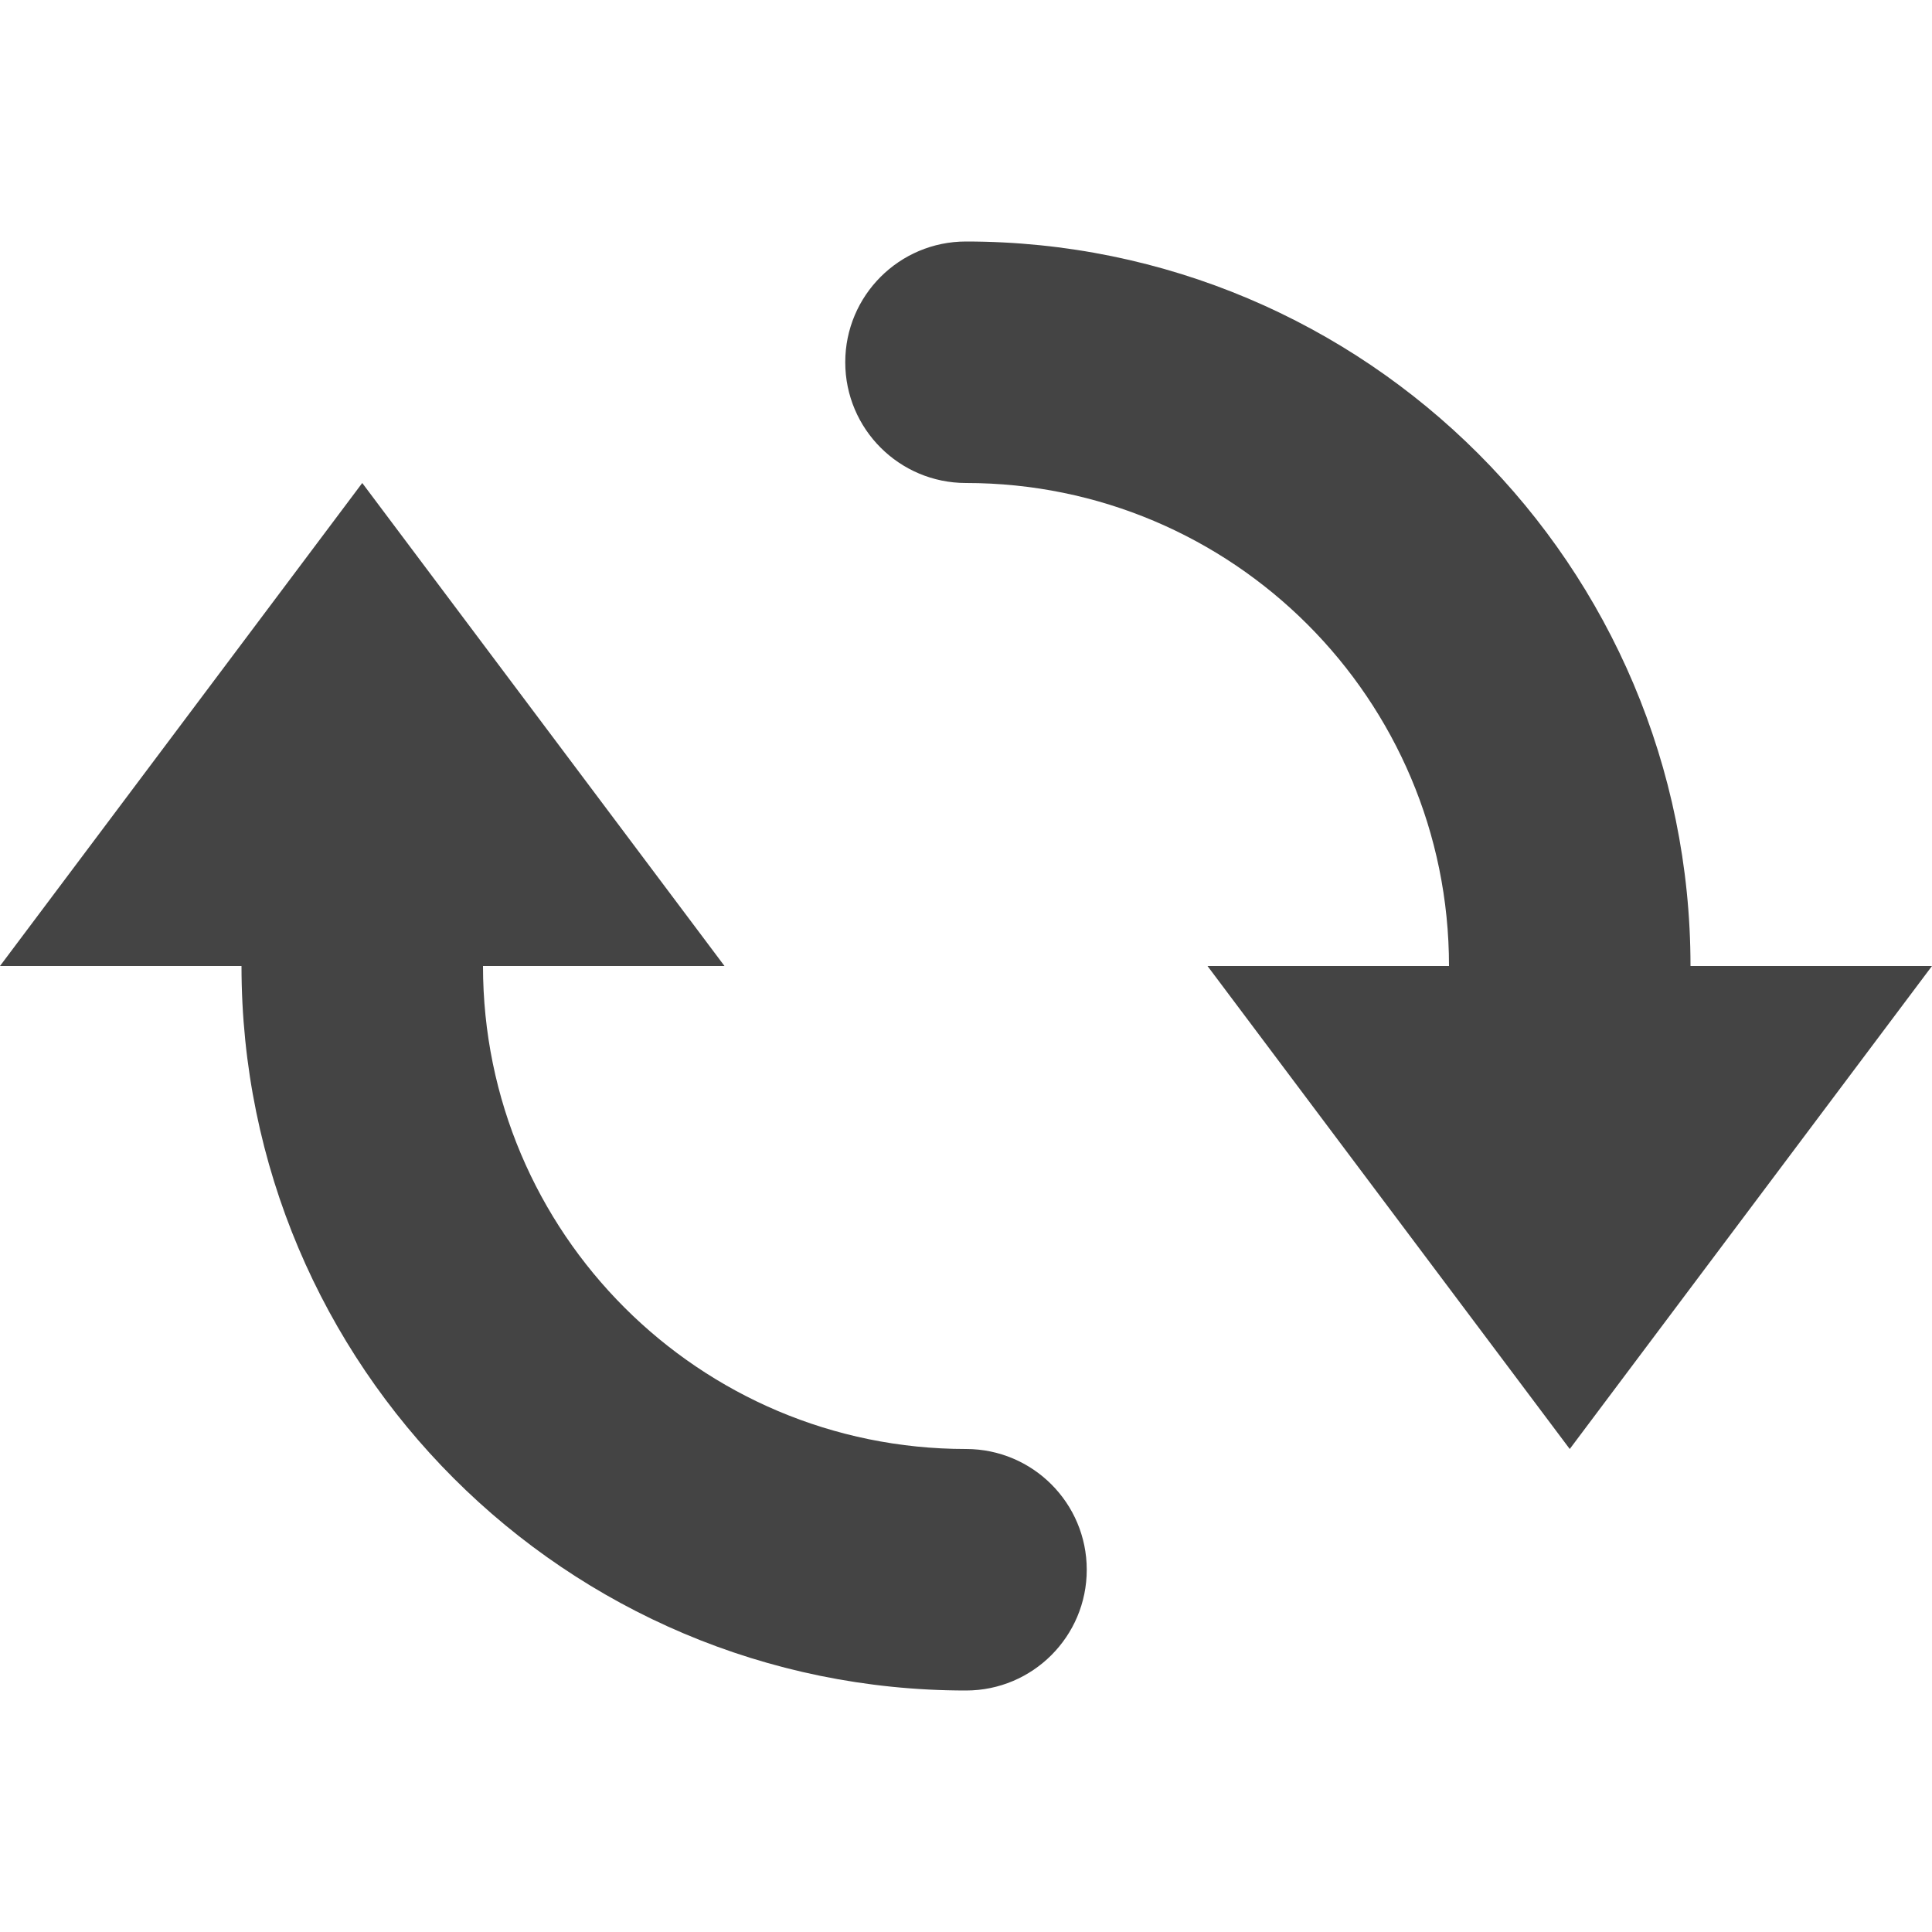
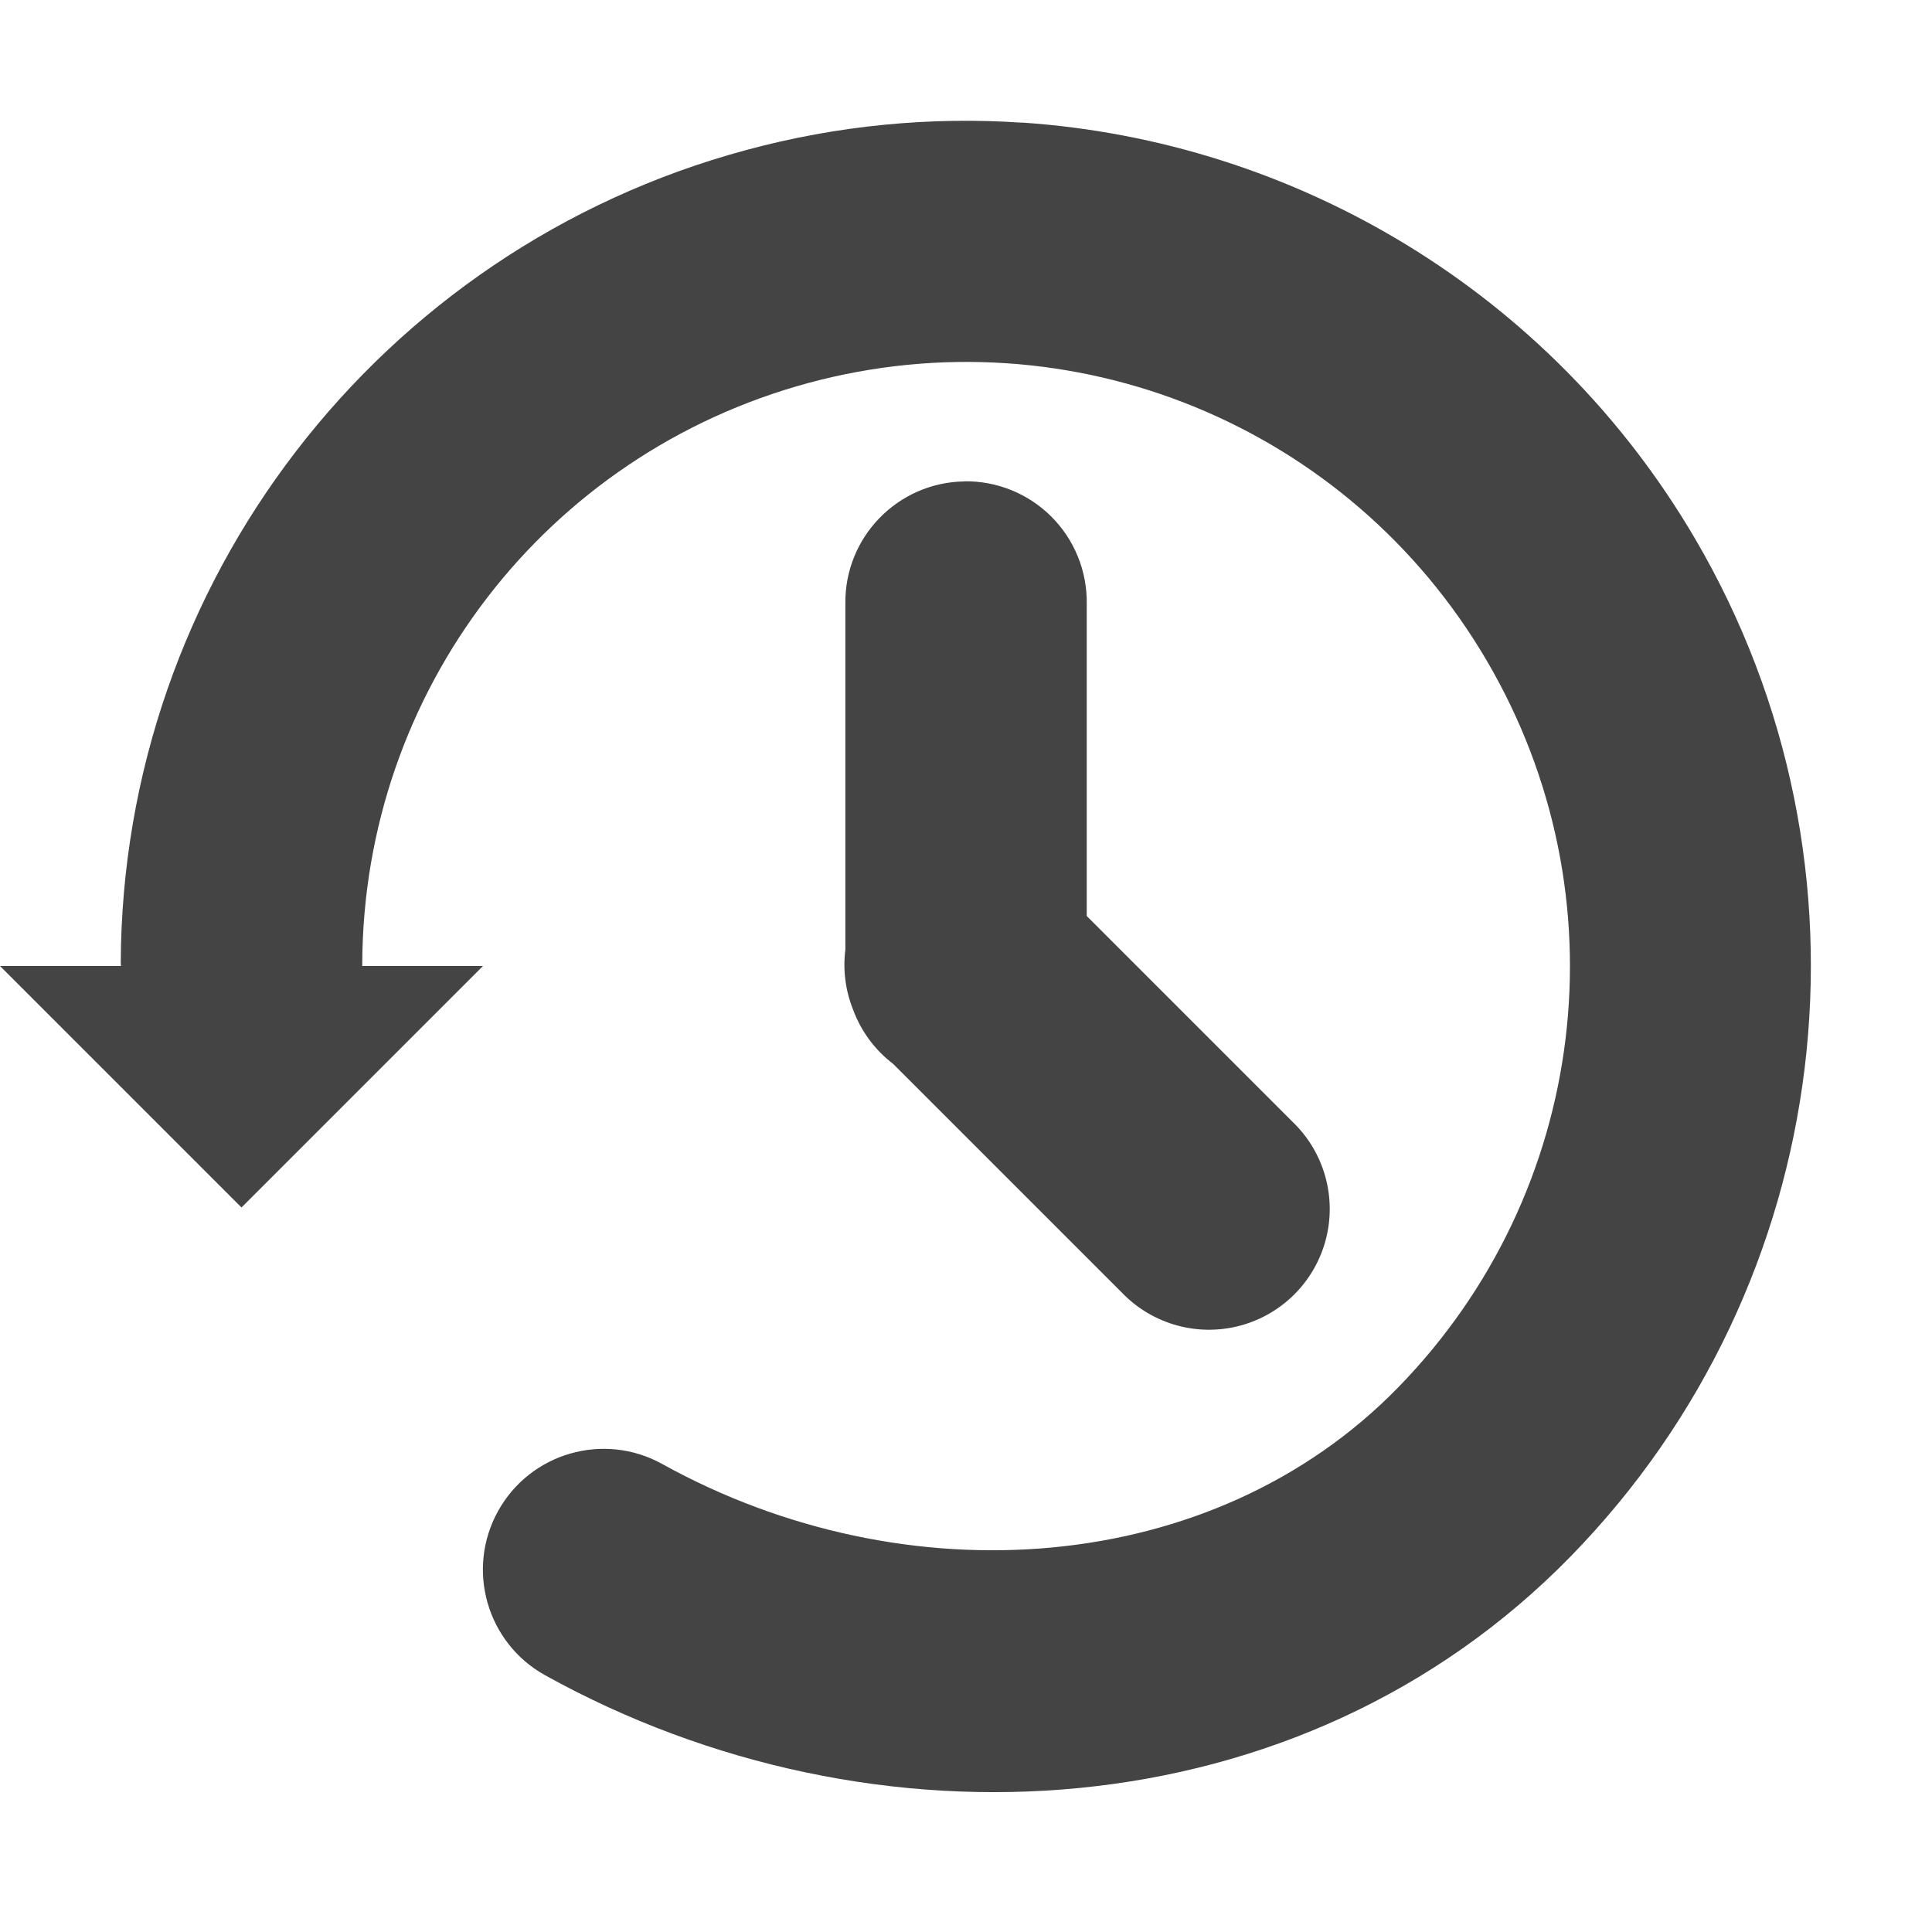
<svg xmlns="http://www.w3.org/2000/svg" width="16" height="16" version="1.1">
-   <path style="fill:#444444" d="M 8,2 A 1,1 0 0 0 7,3 1,1 0 0 0 8,4 4,4 0 0 1 12,8 H 10 L 13,12 16,8 H 14 A 6,6 0 0 0 8,2 Z M 3,4 0,8 H 2 A 6,6 0 0 0 8,14 1,1 0 0 0 9,13 1,1 0 0 0 8,12 4,4 0 0 1 4,8 H 6 Z" />
+   <defs>
+     <style id="current-color-scheme" type="text/css">
+    .ColorScheme-Text { color:#444444; } .ColorScheme-Highlight { color:#4285f4; } .ColorScheme-NeutralText { color:#ff9800; } .ColorScheme-PositiveText { color:#4caf50; } .ColorScheme-NegativeText { color:#f44336; }
+   </style>
+   </defs>
+   <path style="fill:currentColor" class="ColorScheme-Text" d="m8.465 1.016c-0.755-0.051-1.527 0.021-2.287 0.227-3.041 0.82-5.167 3.583-5.178 6.732a1 1 0 0 0 0.002 0.025h-1.002l2 2 2-2h-1a1 1 0 0 0 0 -0.018c0.008-2.258 1.517-4.222 3.697-4.811 2.18-0.588 4.473 0.351 5.615 2.299 1.143 1.948 0.843 4.406-0.734 6.021-1.536 1.574-4.082 1.748-6.094 0.633a1 1 0 1 0 -0.969 1.75c2.718 1.507 6.253 1.31 8.494-0.986 2.2-2.254 2.621-5.713 1.027-8.43-1.195-2.038-3.307-3.291-5.572-3.443zm-0.48 2.971a1 1 0 0 0 -0.984 1.014v2.863a1 1 0 0 0 0.064 0.498 1 1 0 0 0 0.332 0.449l1.896 1.896a1 1 0 1 0 1.414 -1.414l-1.707-1.707v-2.586a1 1 0 0 0 -1.016 -1.014z" />
</svg>
